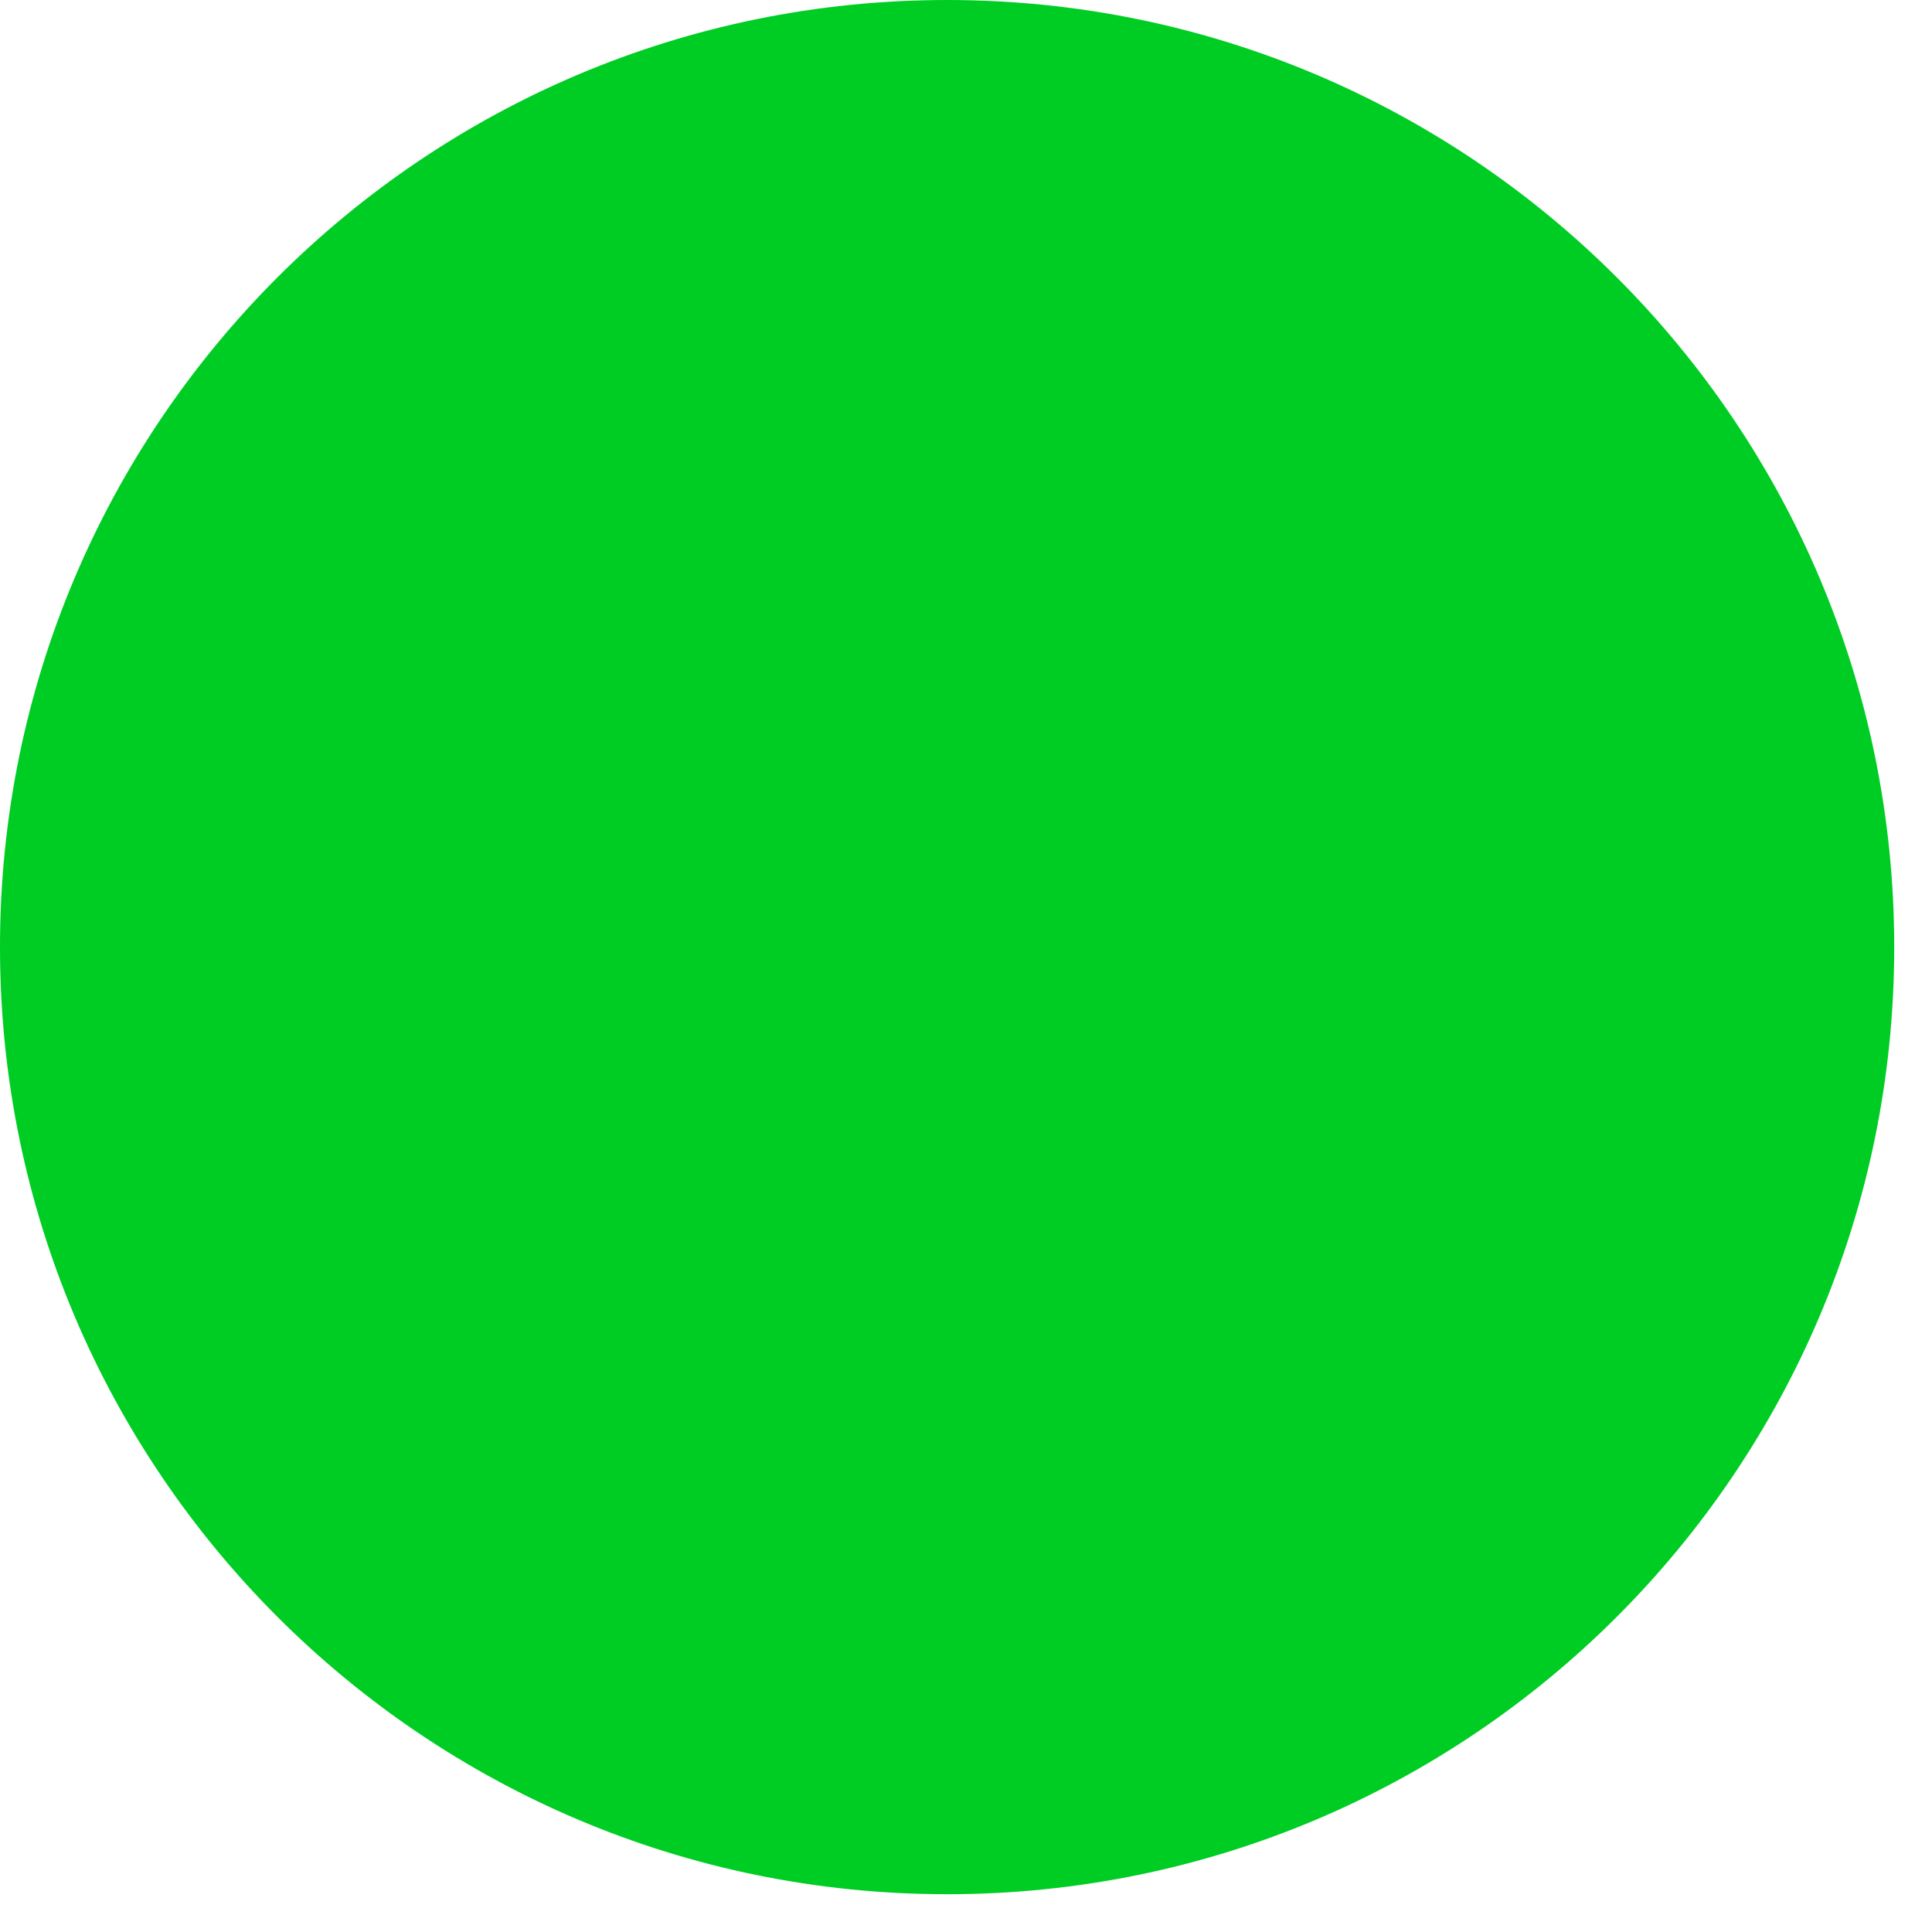
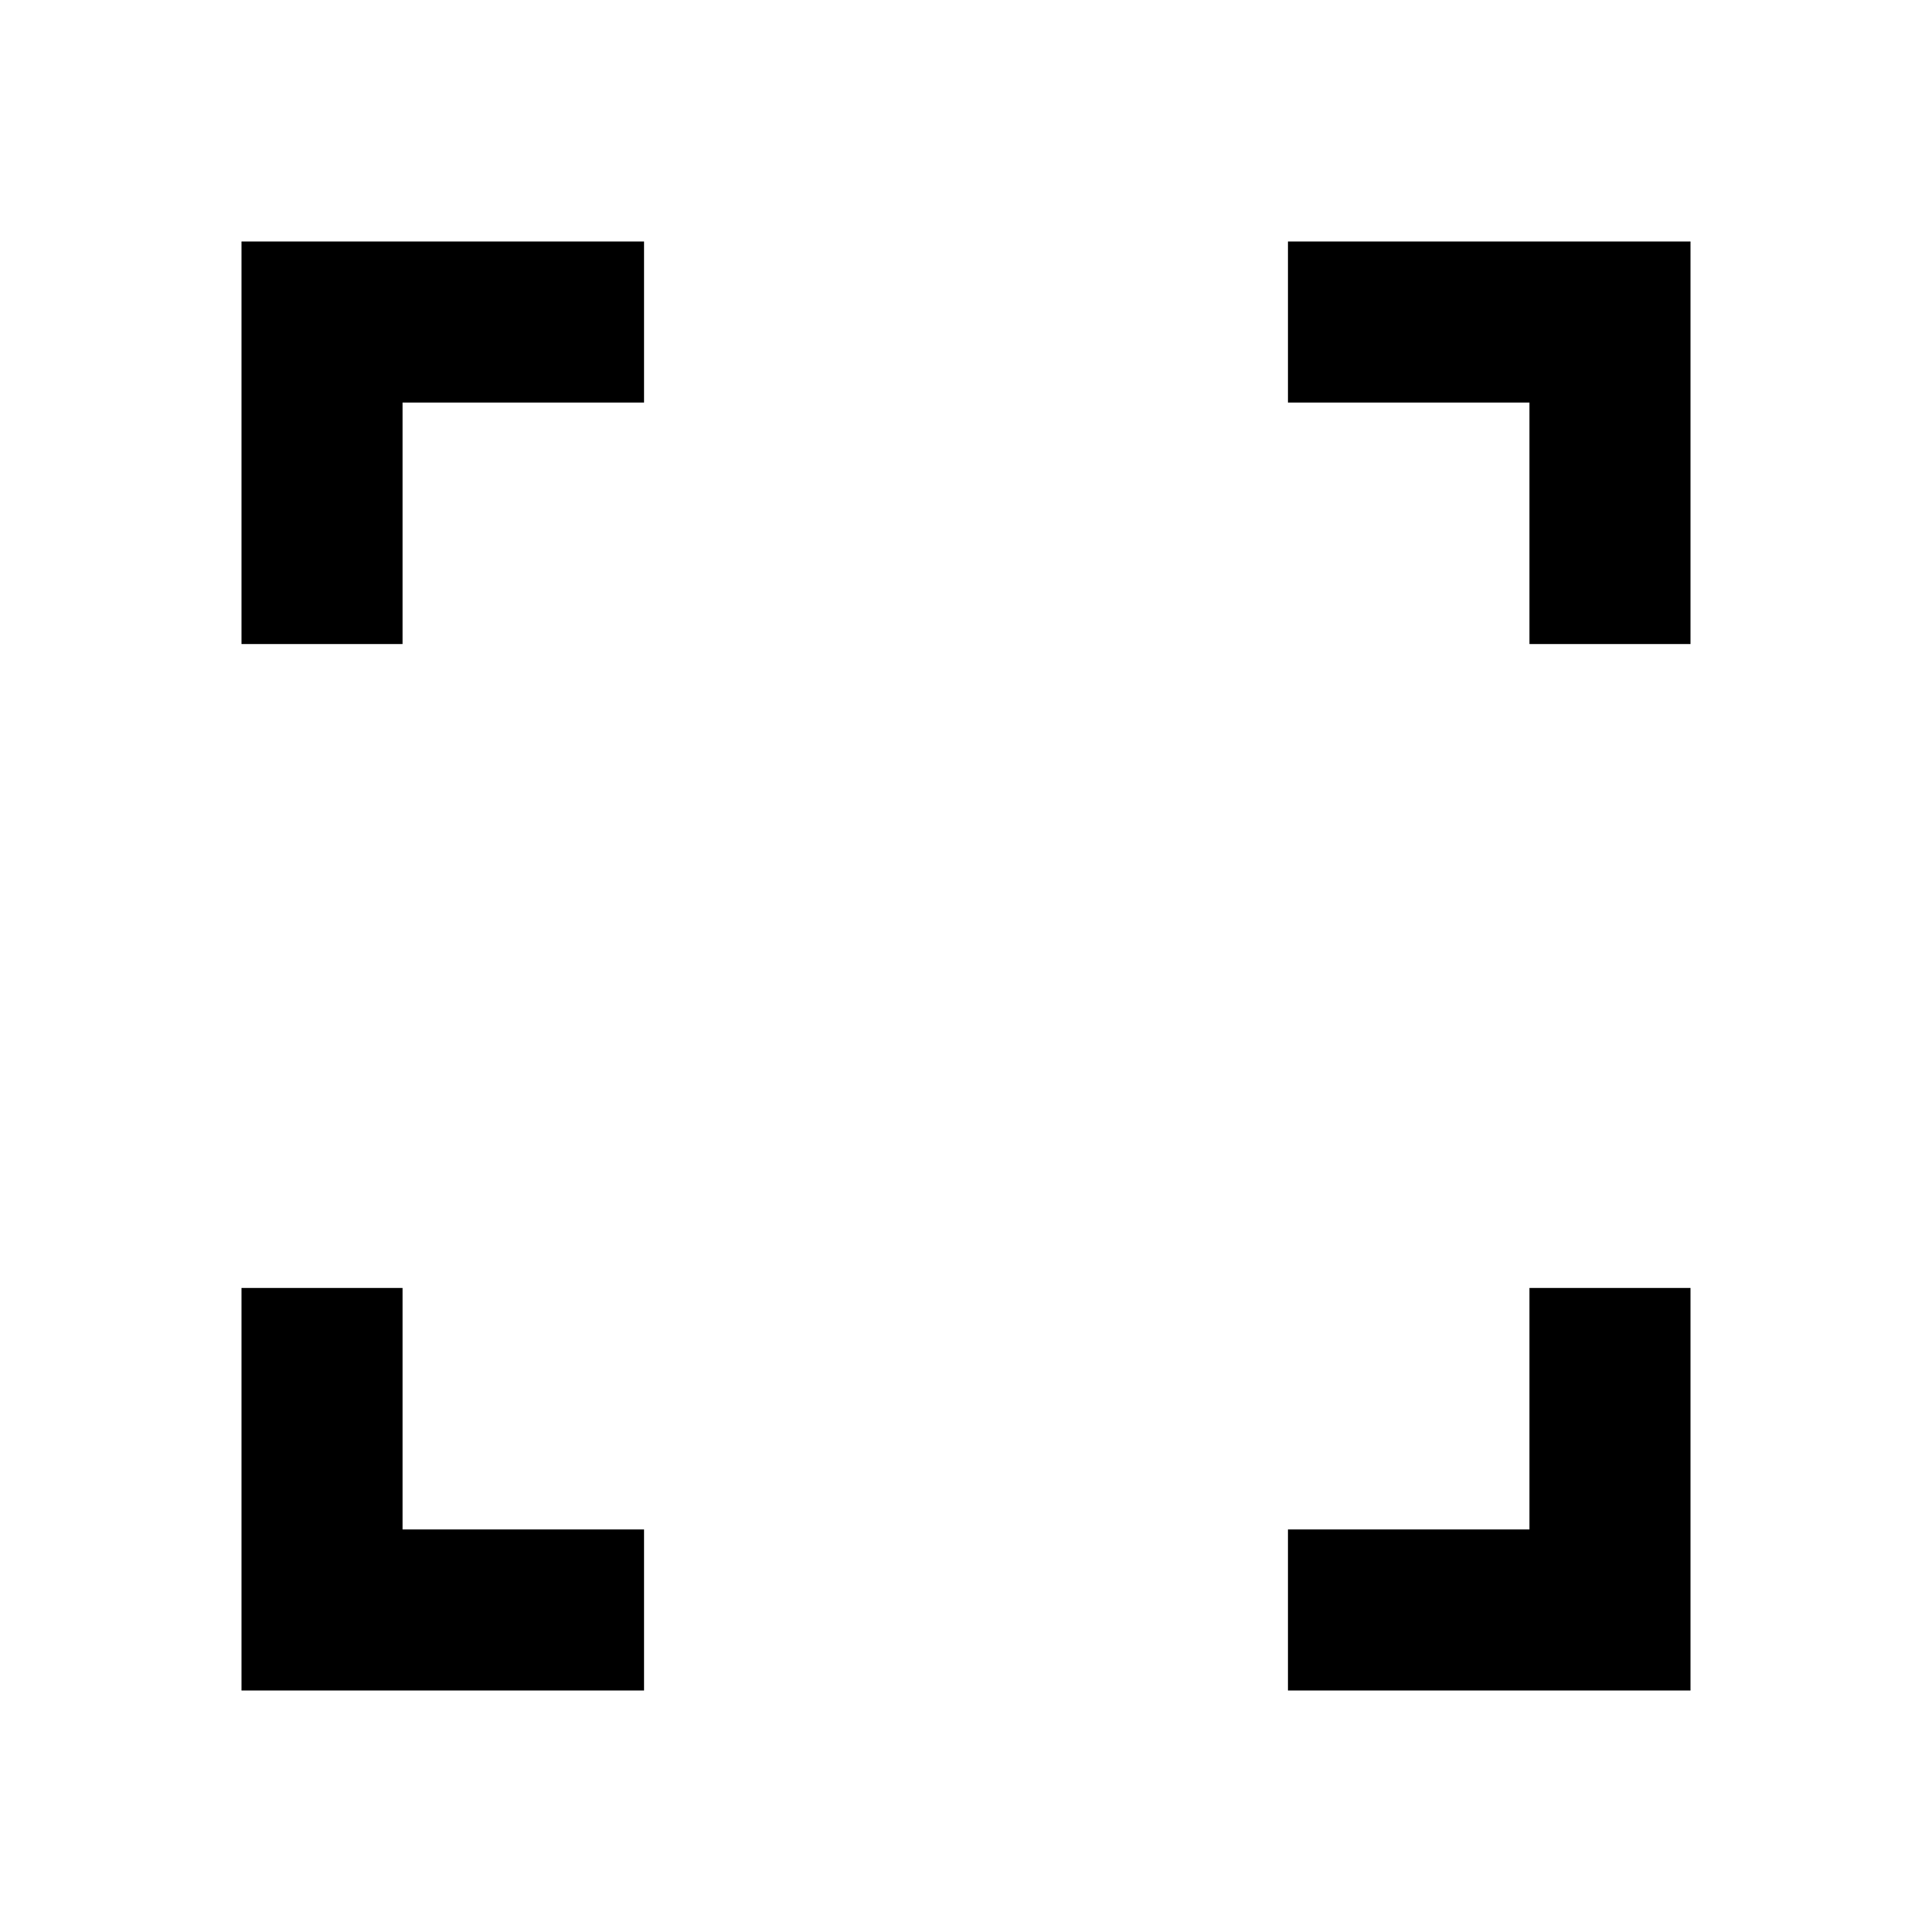
- <svg xmlns="http://www.w3.org/2000/svg" width="100%" height="100%" viewBox="0 0 4 4" version="1.1" xml:space="preserve" style="fill-rule:evenodd;clip-rule:evenodd;stroke-linejoin:round;stroke-miterlimit:2;">
-   <g transform="matrix(1,0,0,1,-0.3332,-1.3332)">
-     <g transform="matrix(0.4,0,0,0.4,4.8,4.8)">
-       <g transform="matrix(0.7353,0,0,0.7353,-12.1472,-9.64716)">
-         <path d="M8,14.667C11.682,14.667 14.667,11.682 14.667,8C14.667,4.318 11.682,1.333 8,1.333C4.318,1.333 1.333,4.318 1.333,8C1.333,11.682 4.318,14.667 8,14.667Z" style="fill:rgb(0,205,35);fill-rule:nonzero;" />
-       </g>
-     </g>
-   </g>
+ <svg xmlns="http://www.w3.org/2000/svg" height="24px" viewBox="0 -960 960 960" width="24px" fill="#000">
+   <path d="M120-120v-200h80v120h120v80H120Zm520 0v-80h120v-120h80v200H640ZM120-640v-200h200v80H200v120h-80Zm640 0v-120H640v-80h200v200h-80Z" />
</svg>
